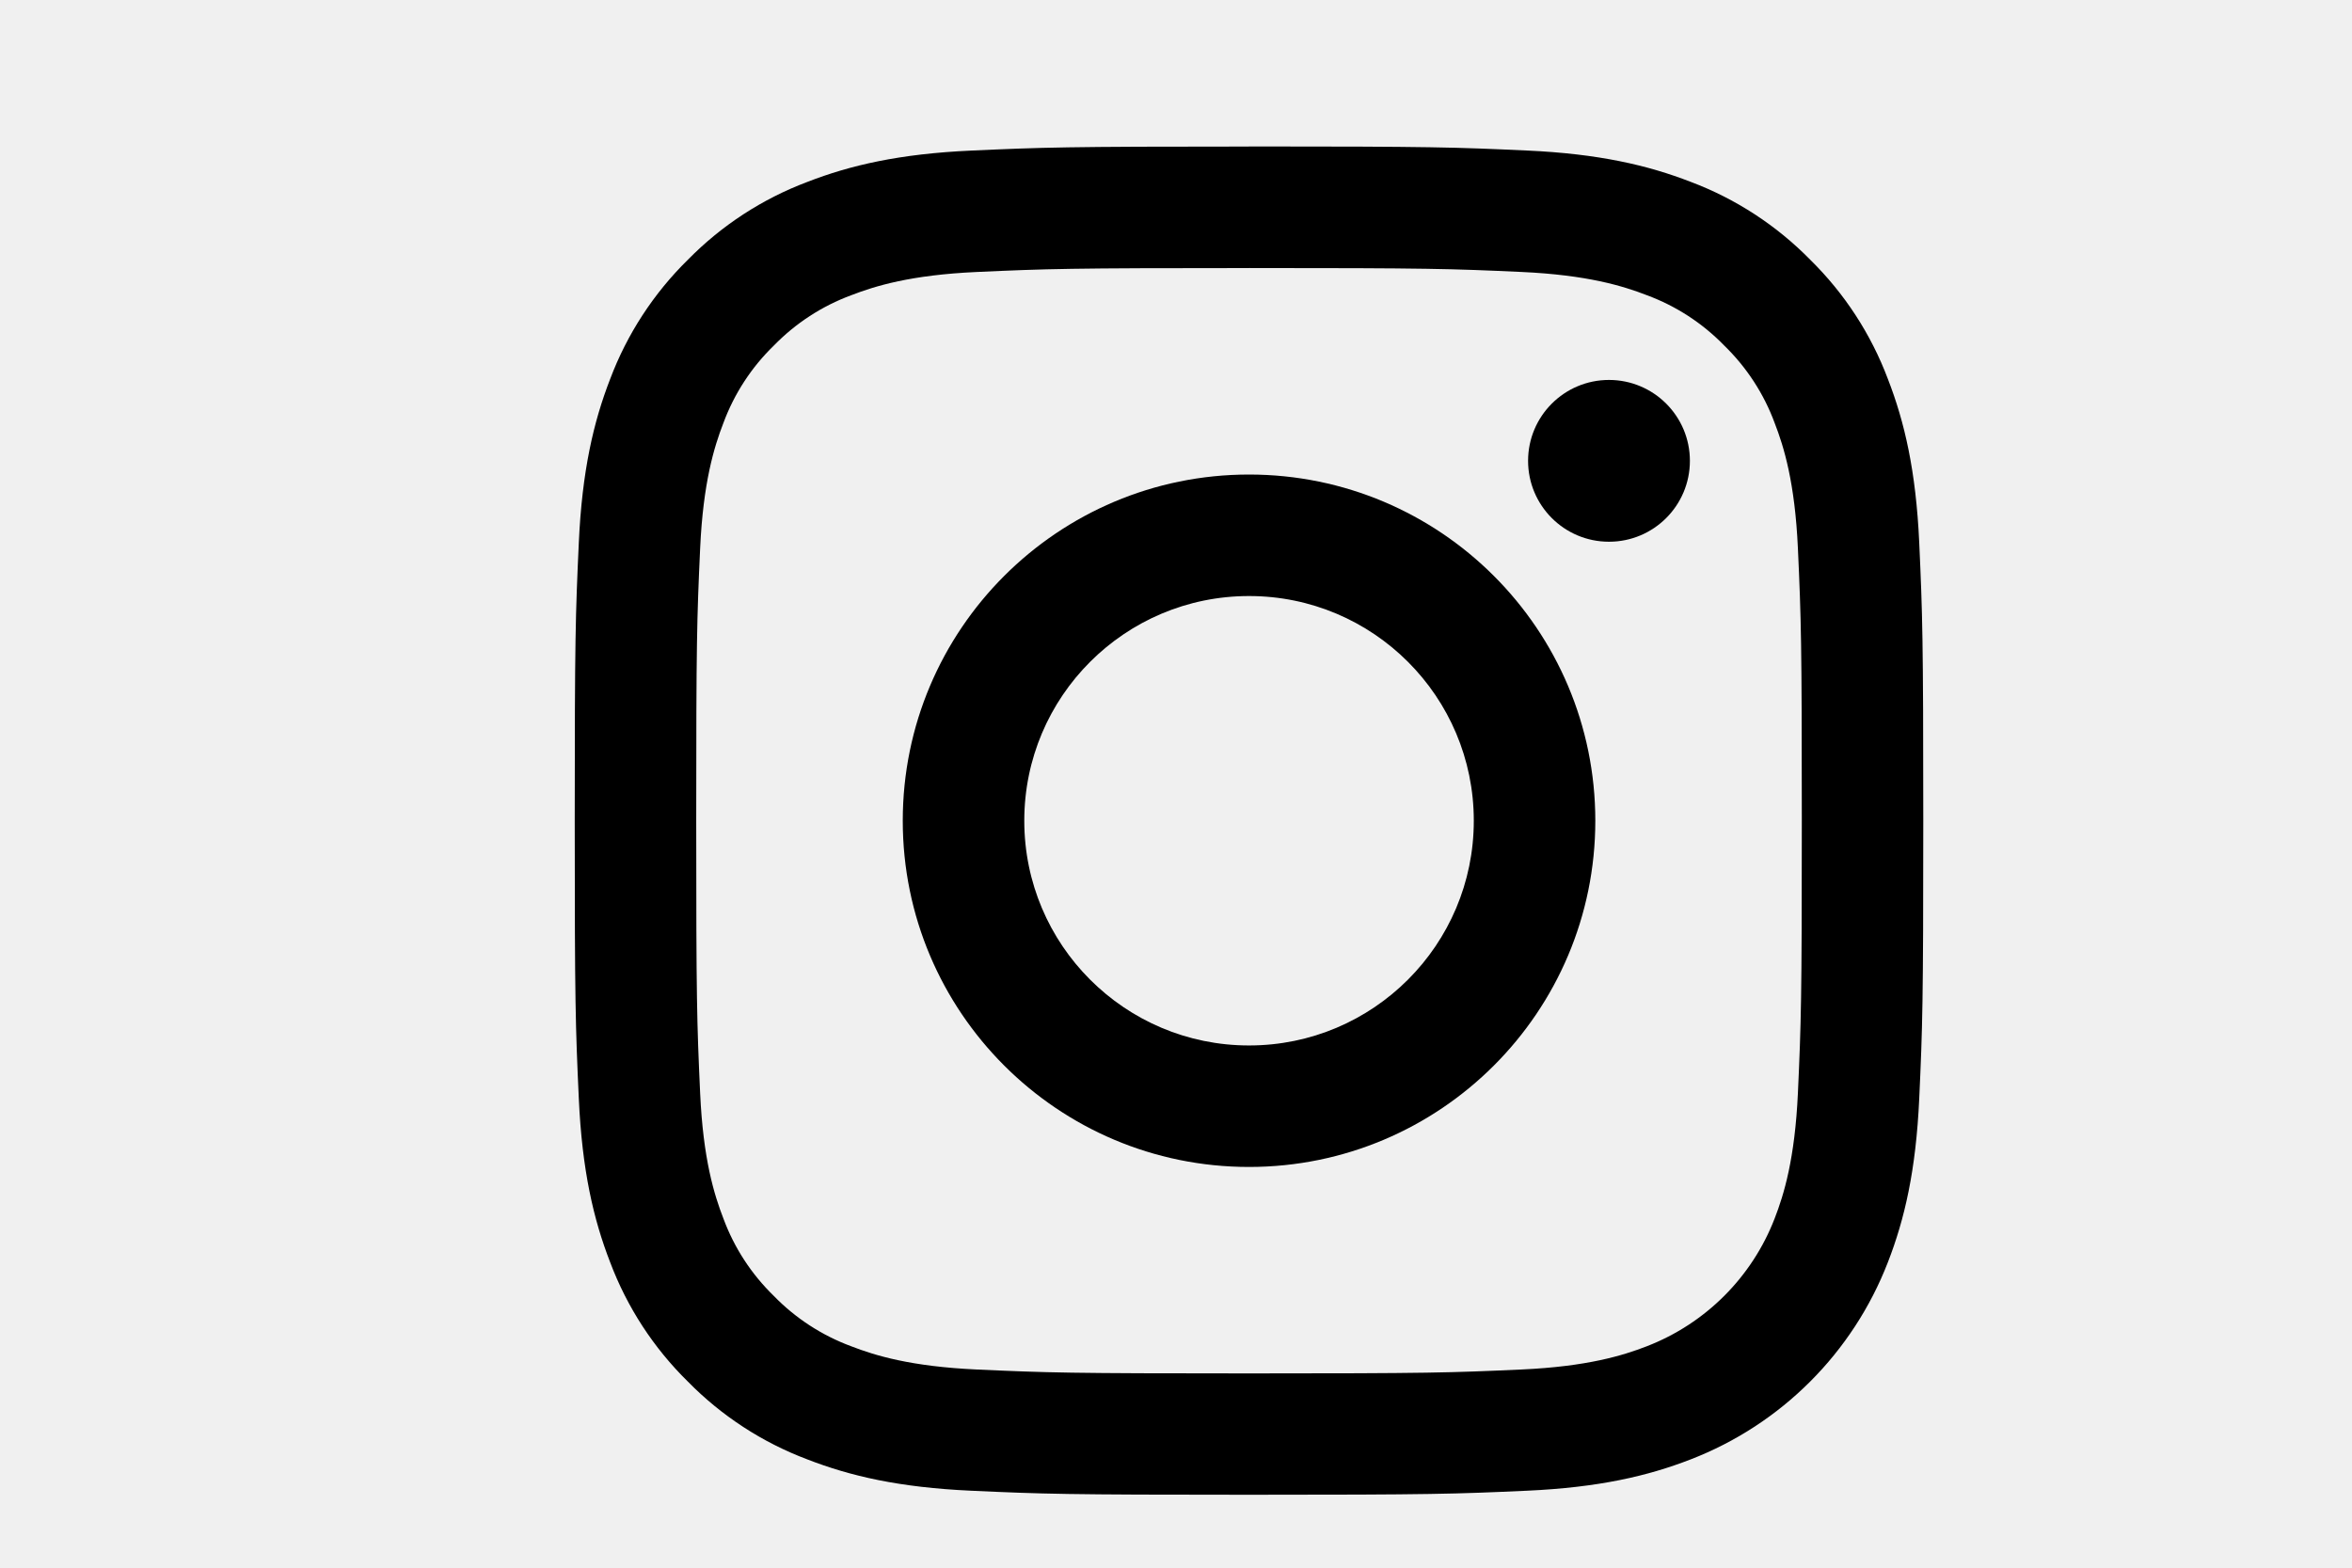
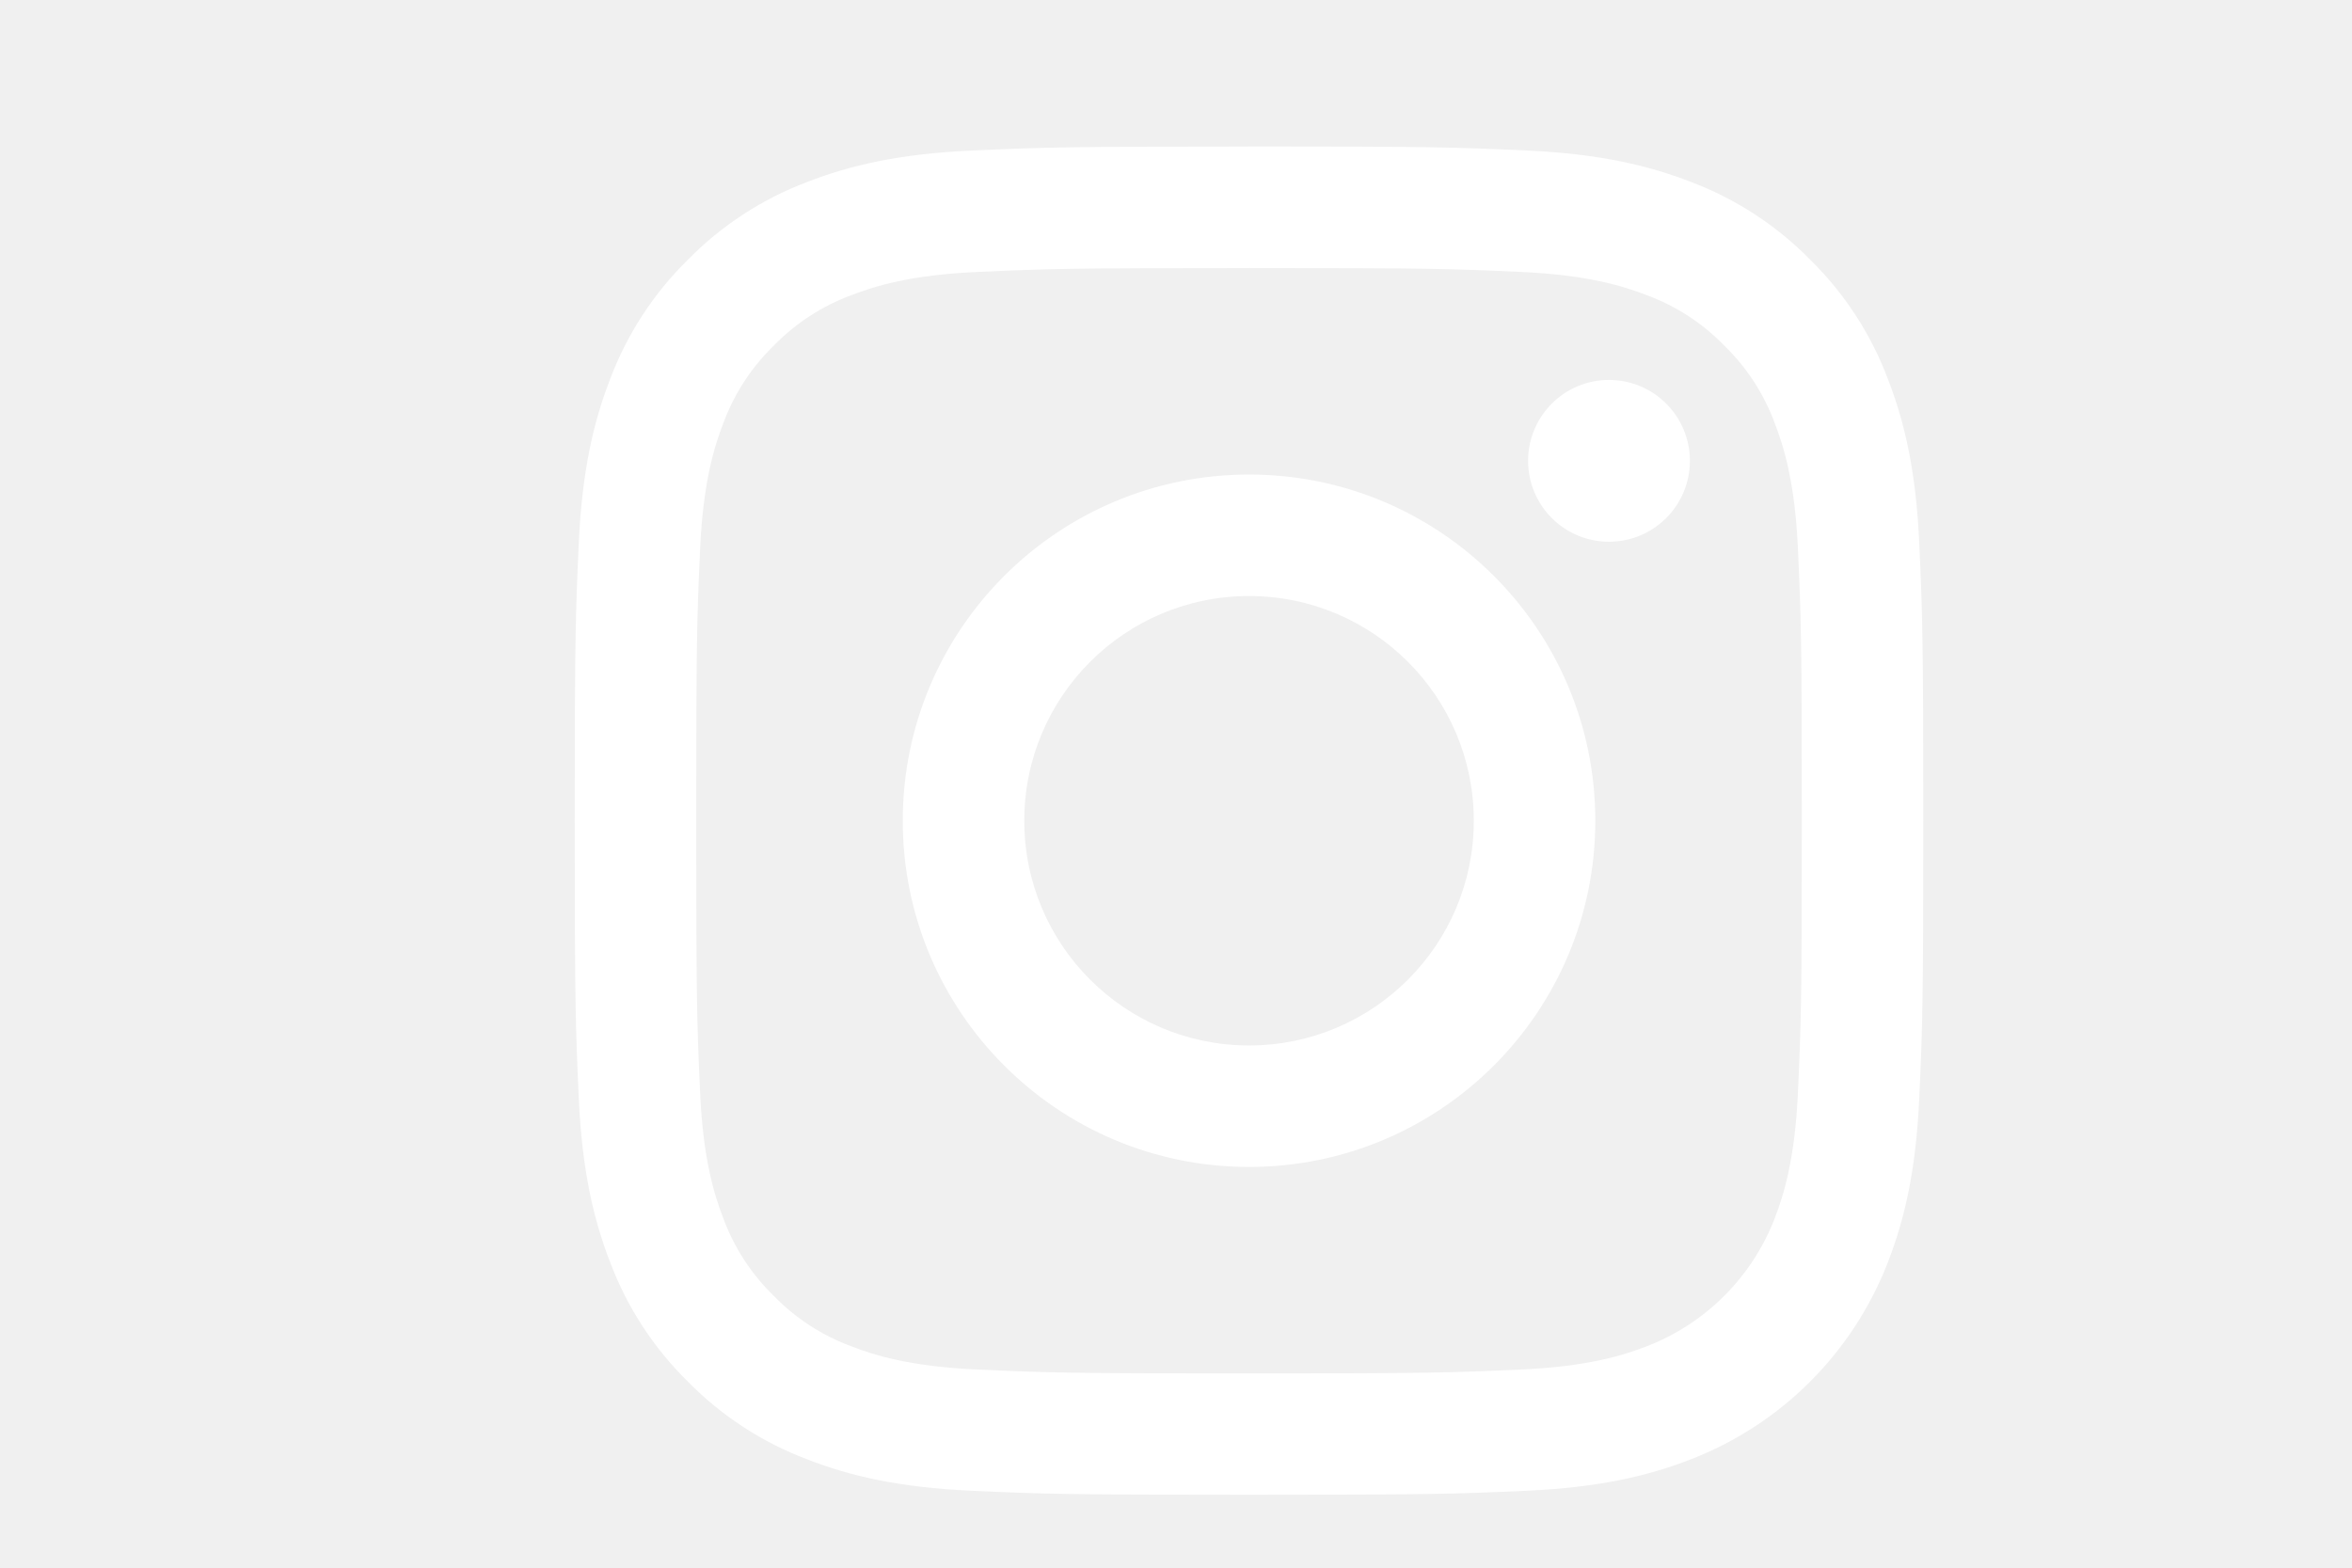
<svg xmlns="http://www.w3.org/2000/svg" id="OBJECTS" viewBox="0 0 750 500">
-   <path d="M398.29,85.49c57.41,0,64.21.22,86.89,1.25,20.96.96,32.35,4.46,39.93,7.4,9.34,3.45,17.79,8.94,24.72,16.08,7.14,6.94,12.64,15.38,16.08,24.72,2.94,7.58,6.45,18.96,7.4,39.93,1.03,22.67,1.25,29.47,1.25,86.89s-.22,64.21-1.25,86.89c-.96,20.96-4.46,32.35-7.4,39.93-7.23,18.75-22.06,33.57-40.81,40.81-7.58,2.94-18.96,6.45-39.93,7.4-22.67,1.03-29.47,1.25-86.89,1.25s-64.22-.22-86.89-1.25c-20.96-.96-32.35-4.46-39.93-7.4-9.34-3.45-17.79-8.94-24.72-16.08-7.14-6.94-12.64-15.38-16.08-24.72-2.94-7.58-6.45-18.96-7.4-39.93-1.03-22.67-1.25-29.47-1.25-86.89s.22-64.21,1.25-86.89c.96-20.96,4.46-32.35,7.4-39.93,3.45-9.34,8.94-17.79,16.09-24.72,6.94-7.14,15.38-12.64,24.72-16.08,7.58-2.94,18.96-6.45,39.93-7.4,22.67-1.03,29.47-1.25,86.89-1.25M398.29,46.74c-58.4,0-65.72.25-88.65,1.29-22.89,1.04-38.52,4.68-52.19,9.99-14.35,5.4-27.34,13.86-38.08,24.8-10.94,10.74-19.41,23.74-24.81,38.08-5.31,13.68-8.95,29.31-9.99,52.19-1.05,22.93-1.3,30.26-1.3,88.65s.25,65.72,1.3,88.65c1.04,22.89,4.68,38.52,9.99,52.19,5.4,14.35,13.86,27.34,24.8,38.08,10.74,10.94,23.74,19.4,38.08,24.8,13.68,5.32,29.31,8.95,52.19,9.99,22.93,1.05,30.26,1.29,88.65,1.29s65.72-.25,88.65-1.29c22.89-1.04,38.52-4.68,52.19-9.99,28.88-11.17,51.71-34,62.89-62.89,5.32-13.68,8.95-29.31,9.99-52.19,1.05-22.93,1.29-30.26,1.29-88.65s-.25-65.72-1.29-88.65c-1.04-22.89-4.68-38.52-9.99-52.19-5.4-14.35-13.86-27.34-24.8-38.08-10.74-10.94-23.74-19.41-38.09-24.81-13.68-5.31-29.31-8.95-52.19-9.99-22.93-1.05-30.26-1.3-88.65-1.3h0Z" />
-   <path d="M398.29,151.35c-60.98,0-110.42,49.44-110.42,110.42s49.44,110.42,110.42,110.42,110.42-49.44,110.42-110.42h0c0-60.98-49.43-110.42-110.42-110.42ZM398.29,333.44c-39.58,0-71.67-32.09-71.67-71.67,0-39.58,32.09-71.67,71.67-71.67,39.58,0,71.67,32.09,71.67,71.67,0,39.58-32.09,71.67-71.67,71.67Z" />
-   <path d="M513.07,121.18c14.25,0,25.8,11.55,25.8,25.8s-11.55,25.8-25.8,25.8-25.8-11.55-25.8-25.8,11.55-25.8,25.8-25.8Z" />
+   <path fill="white" d="M398.29,85.49c57.41,0,64.21.22,86.89,1.25,20.96.96,32.35,4.46,39.93,7.4,9.34,3.45,17.79,8.94,24.72,16.08,7.14,6.94,12.64,15.38,16.08,24.72,2.94,7.58,6.45,18.96,7.4,39.93,1.03,22.67,1.25,29.47,1.25,86.89s-.22,64.21-1.25,86.89c-.96,20.96-4.46,32.35-7.4,39.93-7.23,18.75-22.06,33.57-40.81,40.81-7.58,2.94-18.96,6.45-39.93,7.4-22.67,1.03-29.47,1.25-86.89,1.25s-64.22-.22-86.89-1.25c-20.96-.96-32.35-4.46-39.93-7.4-9.34-3.45-17.79-8.94-24.72-16.08-7.14-6.94-12.64-15.38-16.08-24.72-2.94-7.58-6.45-18.96-7.4-39.93-1.03-22.67-1.25-29.47-1.25-86.89s.22-64.21,1.25-86.89c.96-20.96,4.46-32.35,7.4-39.93,3.45-9.34,8.94-17.79,16.09-24.72,6.94-7.14,15.38-12.64,24.72-16.08,7.58-2.94,18.96-6.45,39.93-7.4,22.67-1.03,29.47-1.25,86.89-1.25M398.29,46.74c-58.4,0-65.72.25-88.65,1.29-22.89,1.04-38.52,4.68-52.19,9.99-14.35,5.4-27.34,13.86-38.08,24.8-10.94,10.74-19.41,23.74-24.81,38.08-5.31,13.68-8.95,29.31-9.99,52.19-1.05,22.93-1.3,30.26-1.3,88.65s.25,65.72,1.3,88.65c1.04,22.89,4.68,38.52,9.99,52.19,5.4,14.35,13.86,27.34,24.8,38.08,10.74,10.94,23.74,19.4,38.08,24.8,13.68,5.32,29.31,8.95,52.19,9.99,22.93,1.05,30.26,1.29,88.65,1.29s65.72-.25,88.65-1.29c22.89-1.04,38.52-4.68,52.19-9.99,28.88-11.17,51.71-34,62.89-62.89,5.32-13.68,8.95-29.31,9.99-52.19,1.05-22.93,1.29-30.26,1.29-88.65s-.25-65.72-1.29-88.65c-1.04-22.89-4.68-38.52-9.99-52.19-5.4-14.35-13.86-27.34-24.8-38.08-10.74-10.94-23.74-19.41-38.09-24.81-13.68-5.31-29.31-8.95-52.19-9.99-22.93-1.05-30.26-1.3-88.65-1.3h0Z" />
+   <path fill="white" d="M398.29,151.35c-60.98,0-110.42,49.44-110.42,110.42s49.44,110.42,110.42,110.42,110.42-49.44,110.42-110.42h0c0-60.98-49.43-110.42-110.42-110.42ZM398.29,333.44c-39.58,0-71.67-32.09-71.67-71.67,0-39.58,32.09-71.67,71.67-71.67,39.58,0,71.67,32.09,71.67,71.67,0,39.58-32.09,71.67-71.67,71.67Z" />
+   <path fill="white" d="M513.07,121.18c14.25,0,25.8,11.55,25.8,25.8s-11.55,25.8-25.8,25.8-25.8-11.55-25.8-25.8,11.55-25.8,25.8-25.8Z" />
</svg>
